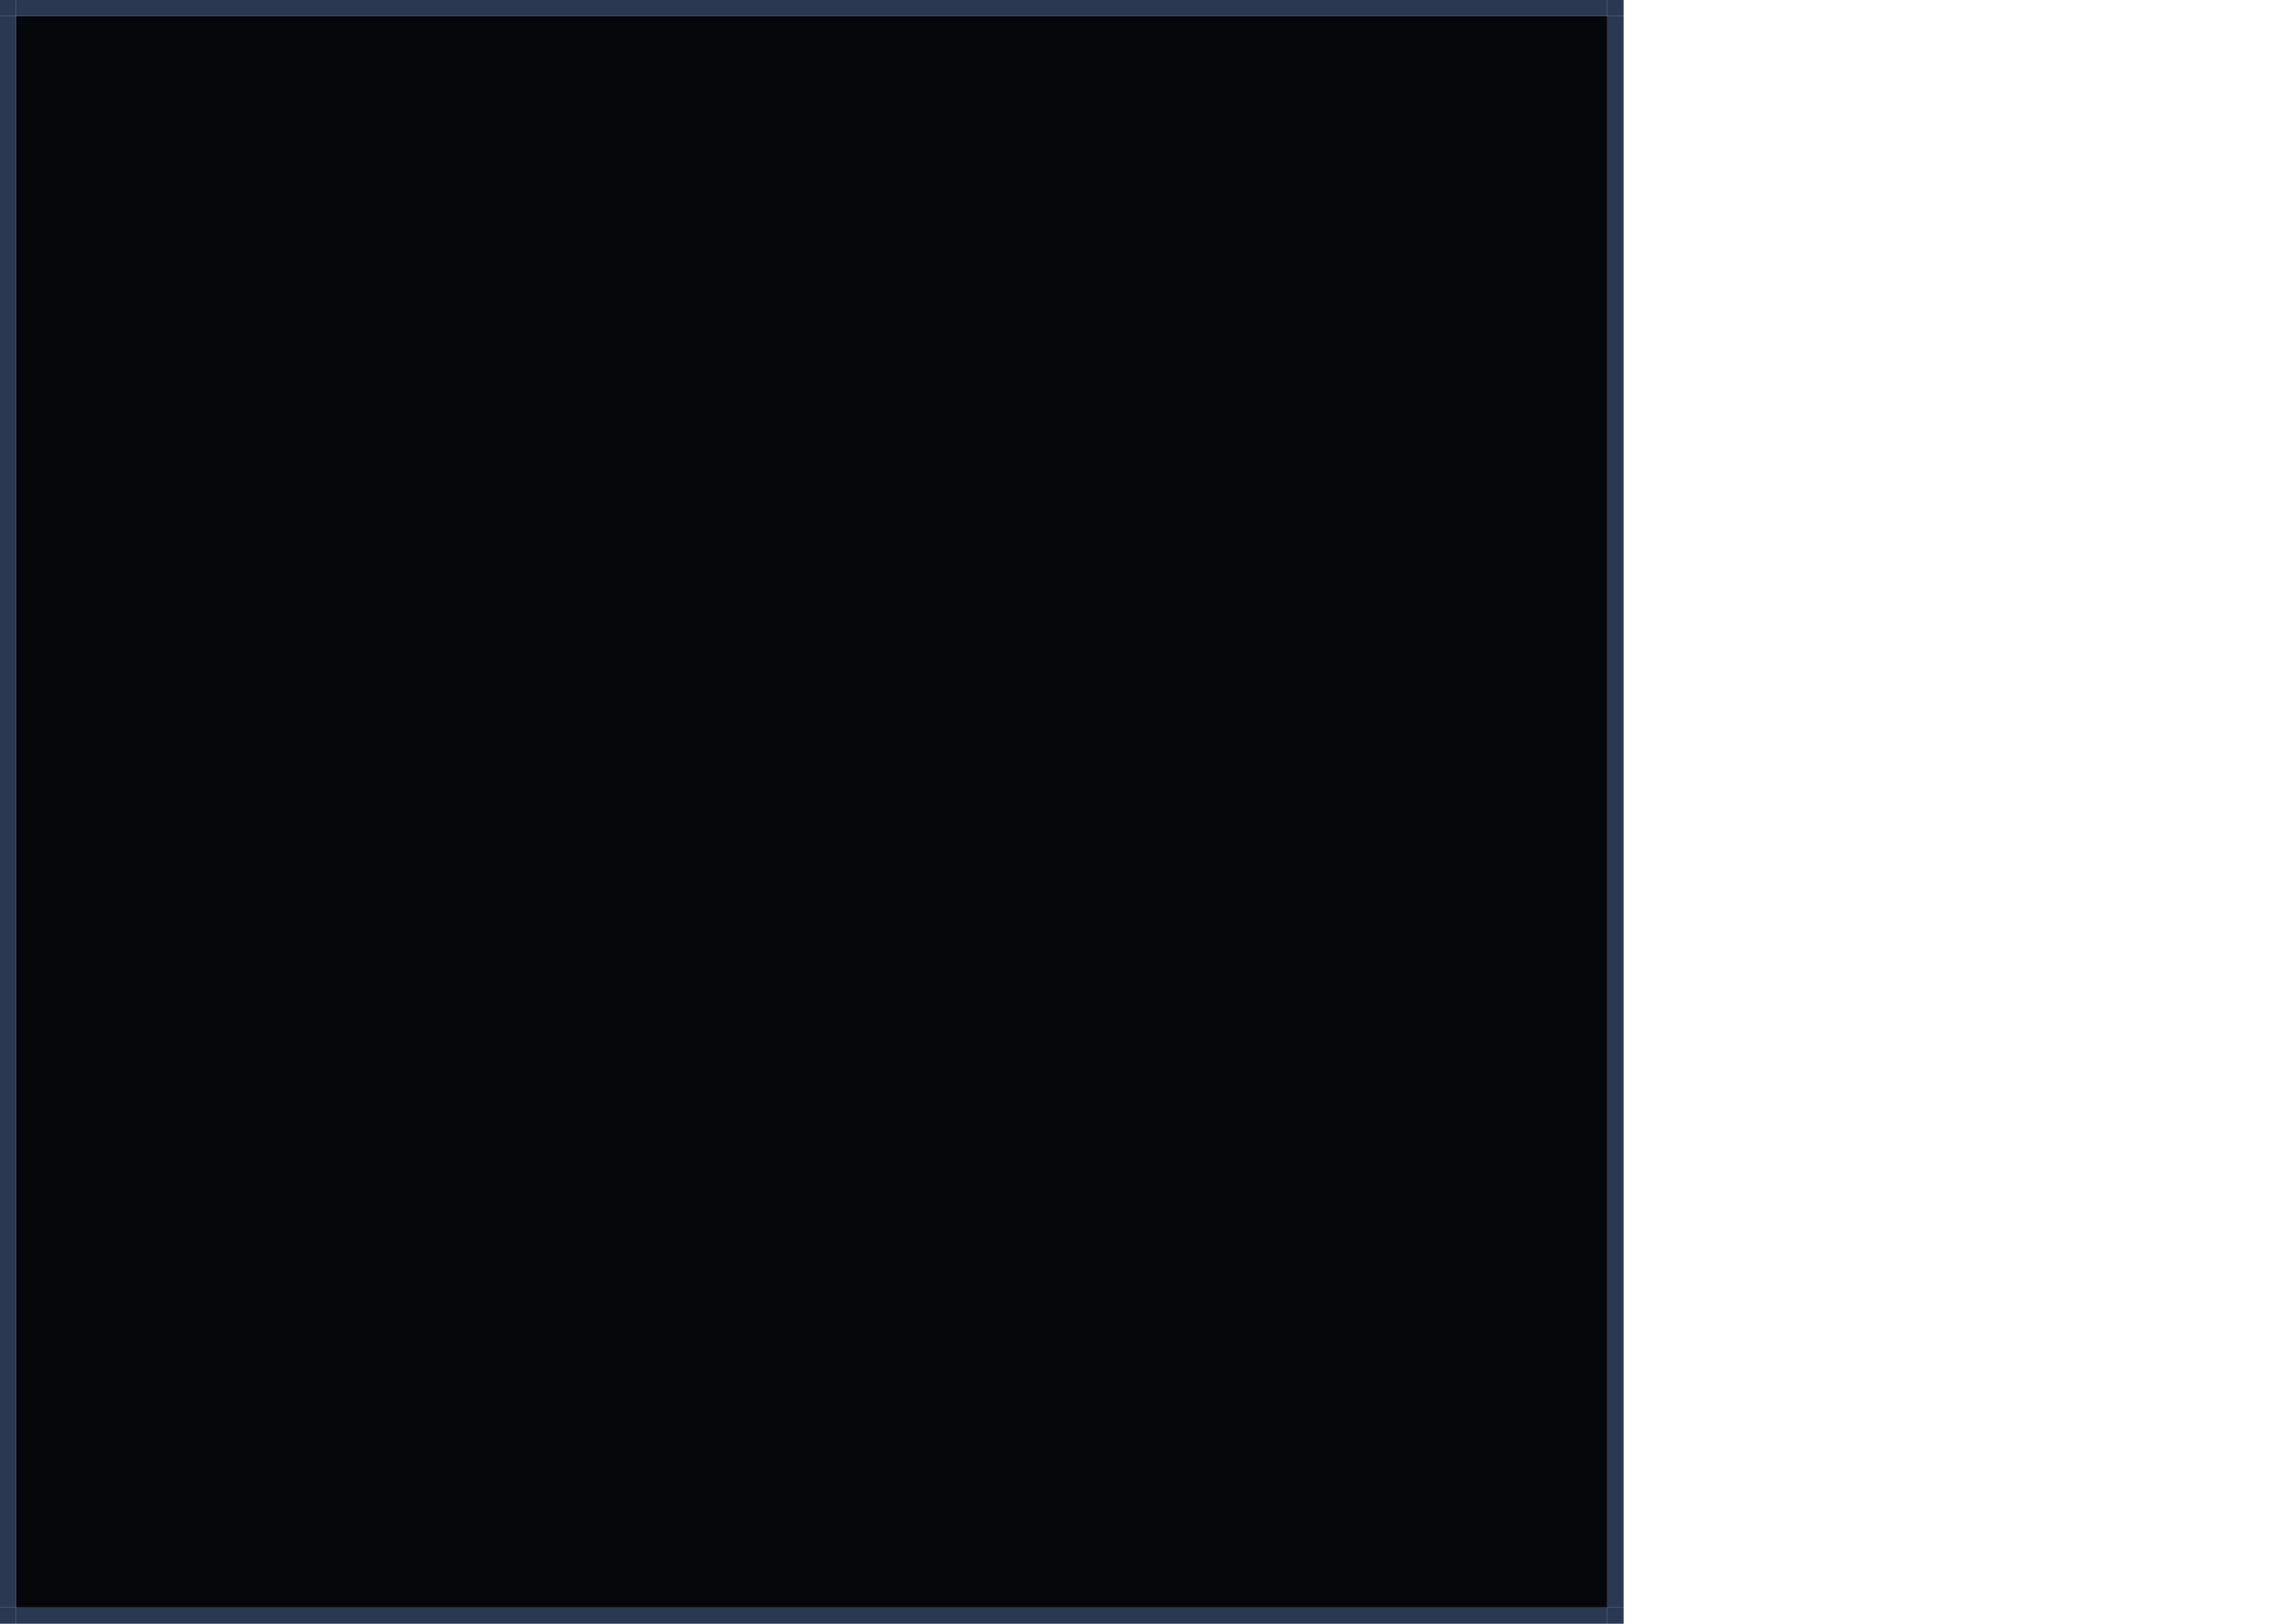
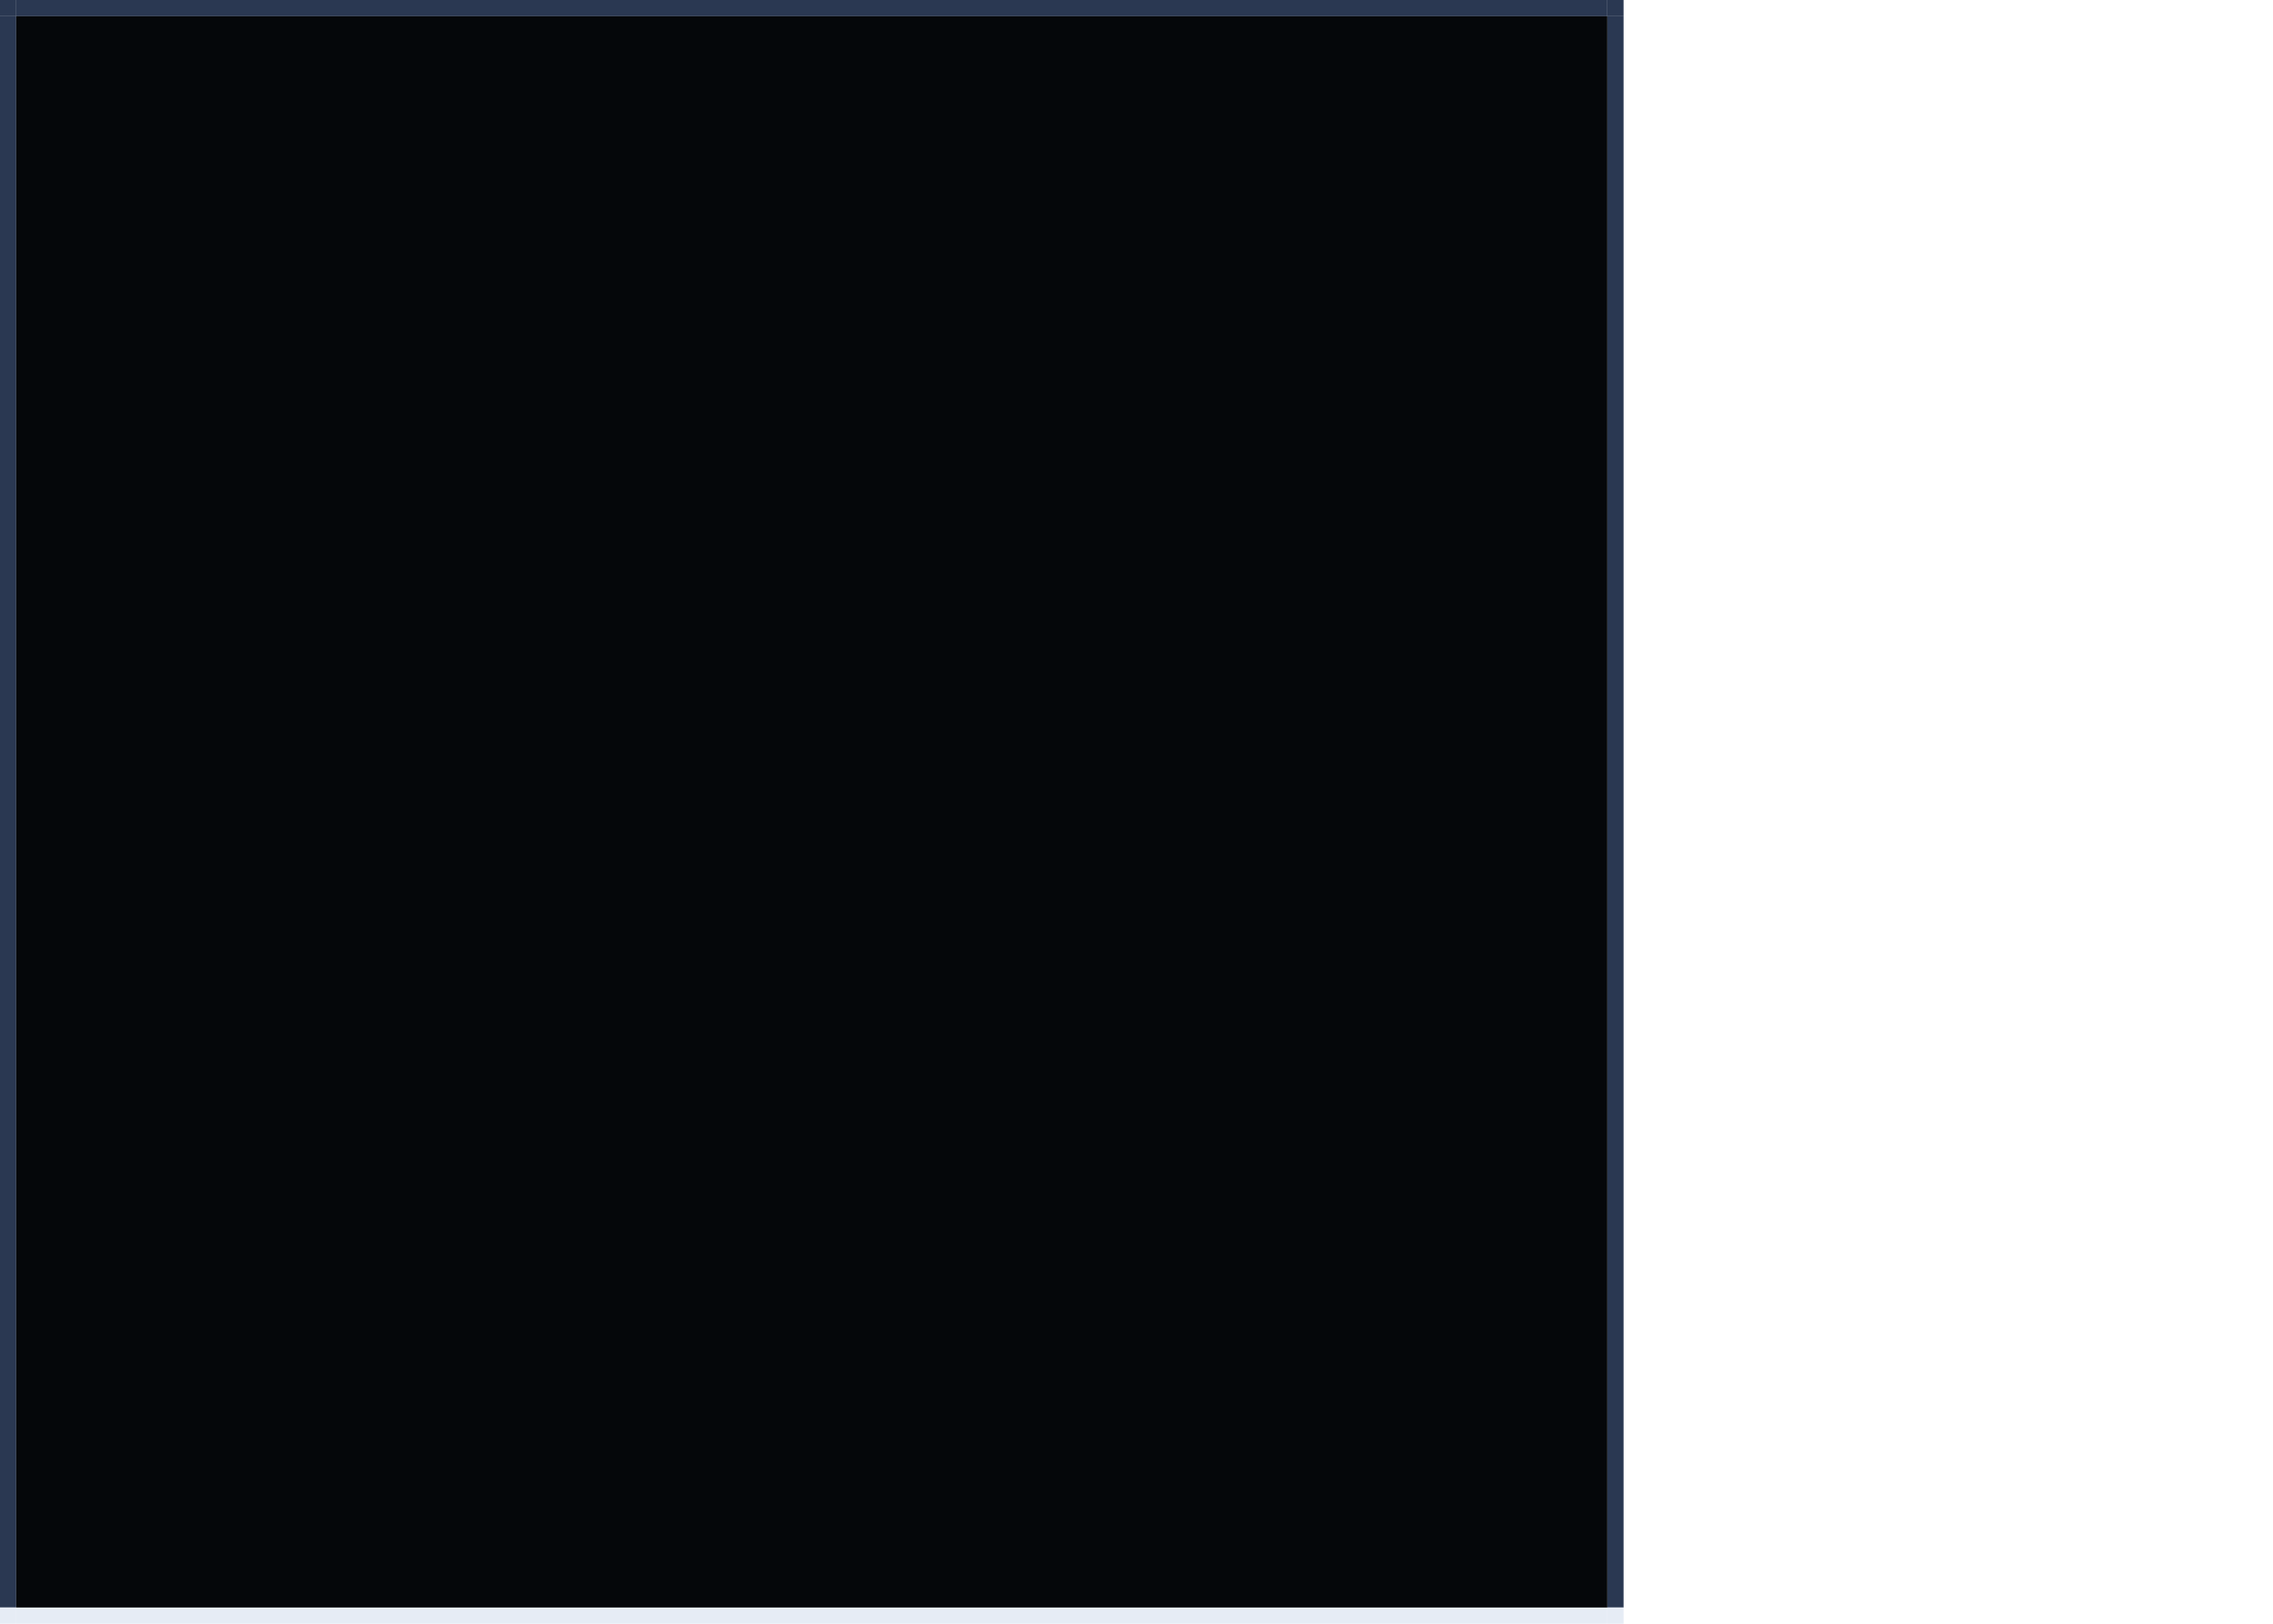
<svg xmlns="http://www.w3.org/2000/svg" width="140" height="100" viewBox="0 0 140 100">
  <rect id="topleft" x="0" y="0" width="1" height="1" fill="#2A3852" />
  <rect id="top" x="1" y="0" width="98" height="1" fill="#2A3852" />
  <rect id="topright" x="99" y="0" width="1" height="1" fill="#2A3852" />
  <rect id="left" x="0" y="1" width="1" height="98" fill="#2A3852" />
  <rect id="right" x="99" y="1" width="1" height="98" fill="#2A3852" />
-   <rect id="bottomleft" x="0" y="99" width="1" height="1" fill="#2A3852" />
-   <rect id="bottom" x="1" y="99" width="98" height="1" fill="#2A3852" />
-   <rect id="bottomright" x="99" y="99" width="1" height="1" fill="#2A3852" />
+   <rect id="bottomleft" x="0" y="99" width="1" height="1" fill="#E6ECF5" />
+   <rect id="bottom" x="1" y="99" width="98" height="1" fill="#E6ECF5" />
+   <rect id="bottomright" x="99" y="99" width="1" height="1" fill="#E6ECF5" />
  <rect id="center" x="1" y="1" width="98" height="98" fill="#05070A" />
  <rect id="hint-top-margin" x="110" y="0" width="1" height="4" fill="none" />
  <rect id="hint-bottom-margin" x="115" y="0" width="1" height="4" fill="none" />
  <rect id="hint-left-margin" x="110" y="20" width="4" height="1" fill="none" />
  <rect id="hint-right-margin" x="110" y="30" width="4" height="1" fill="none" />
</svg>
